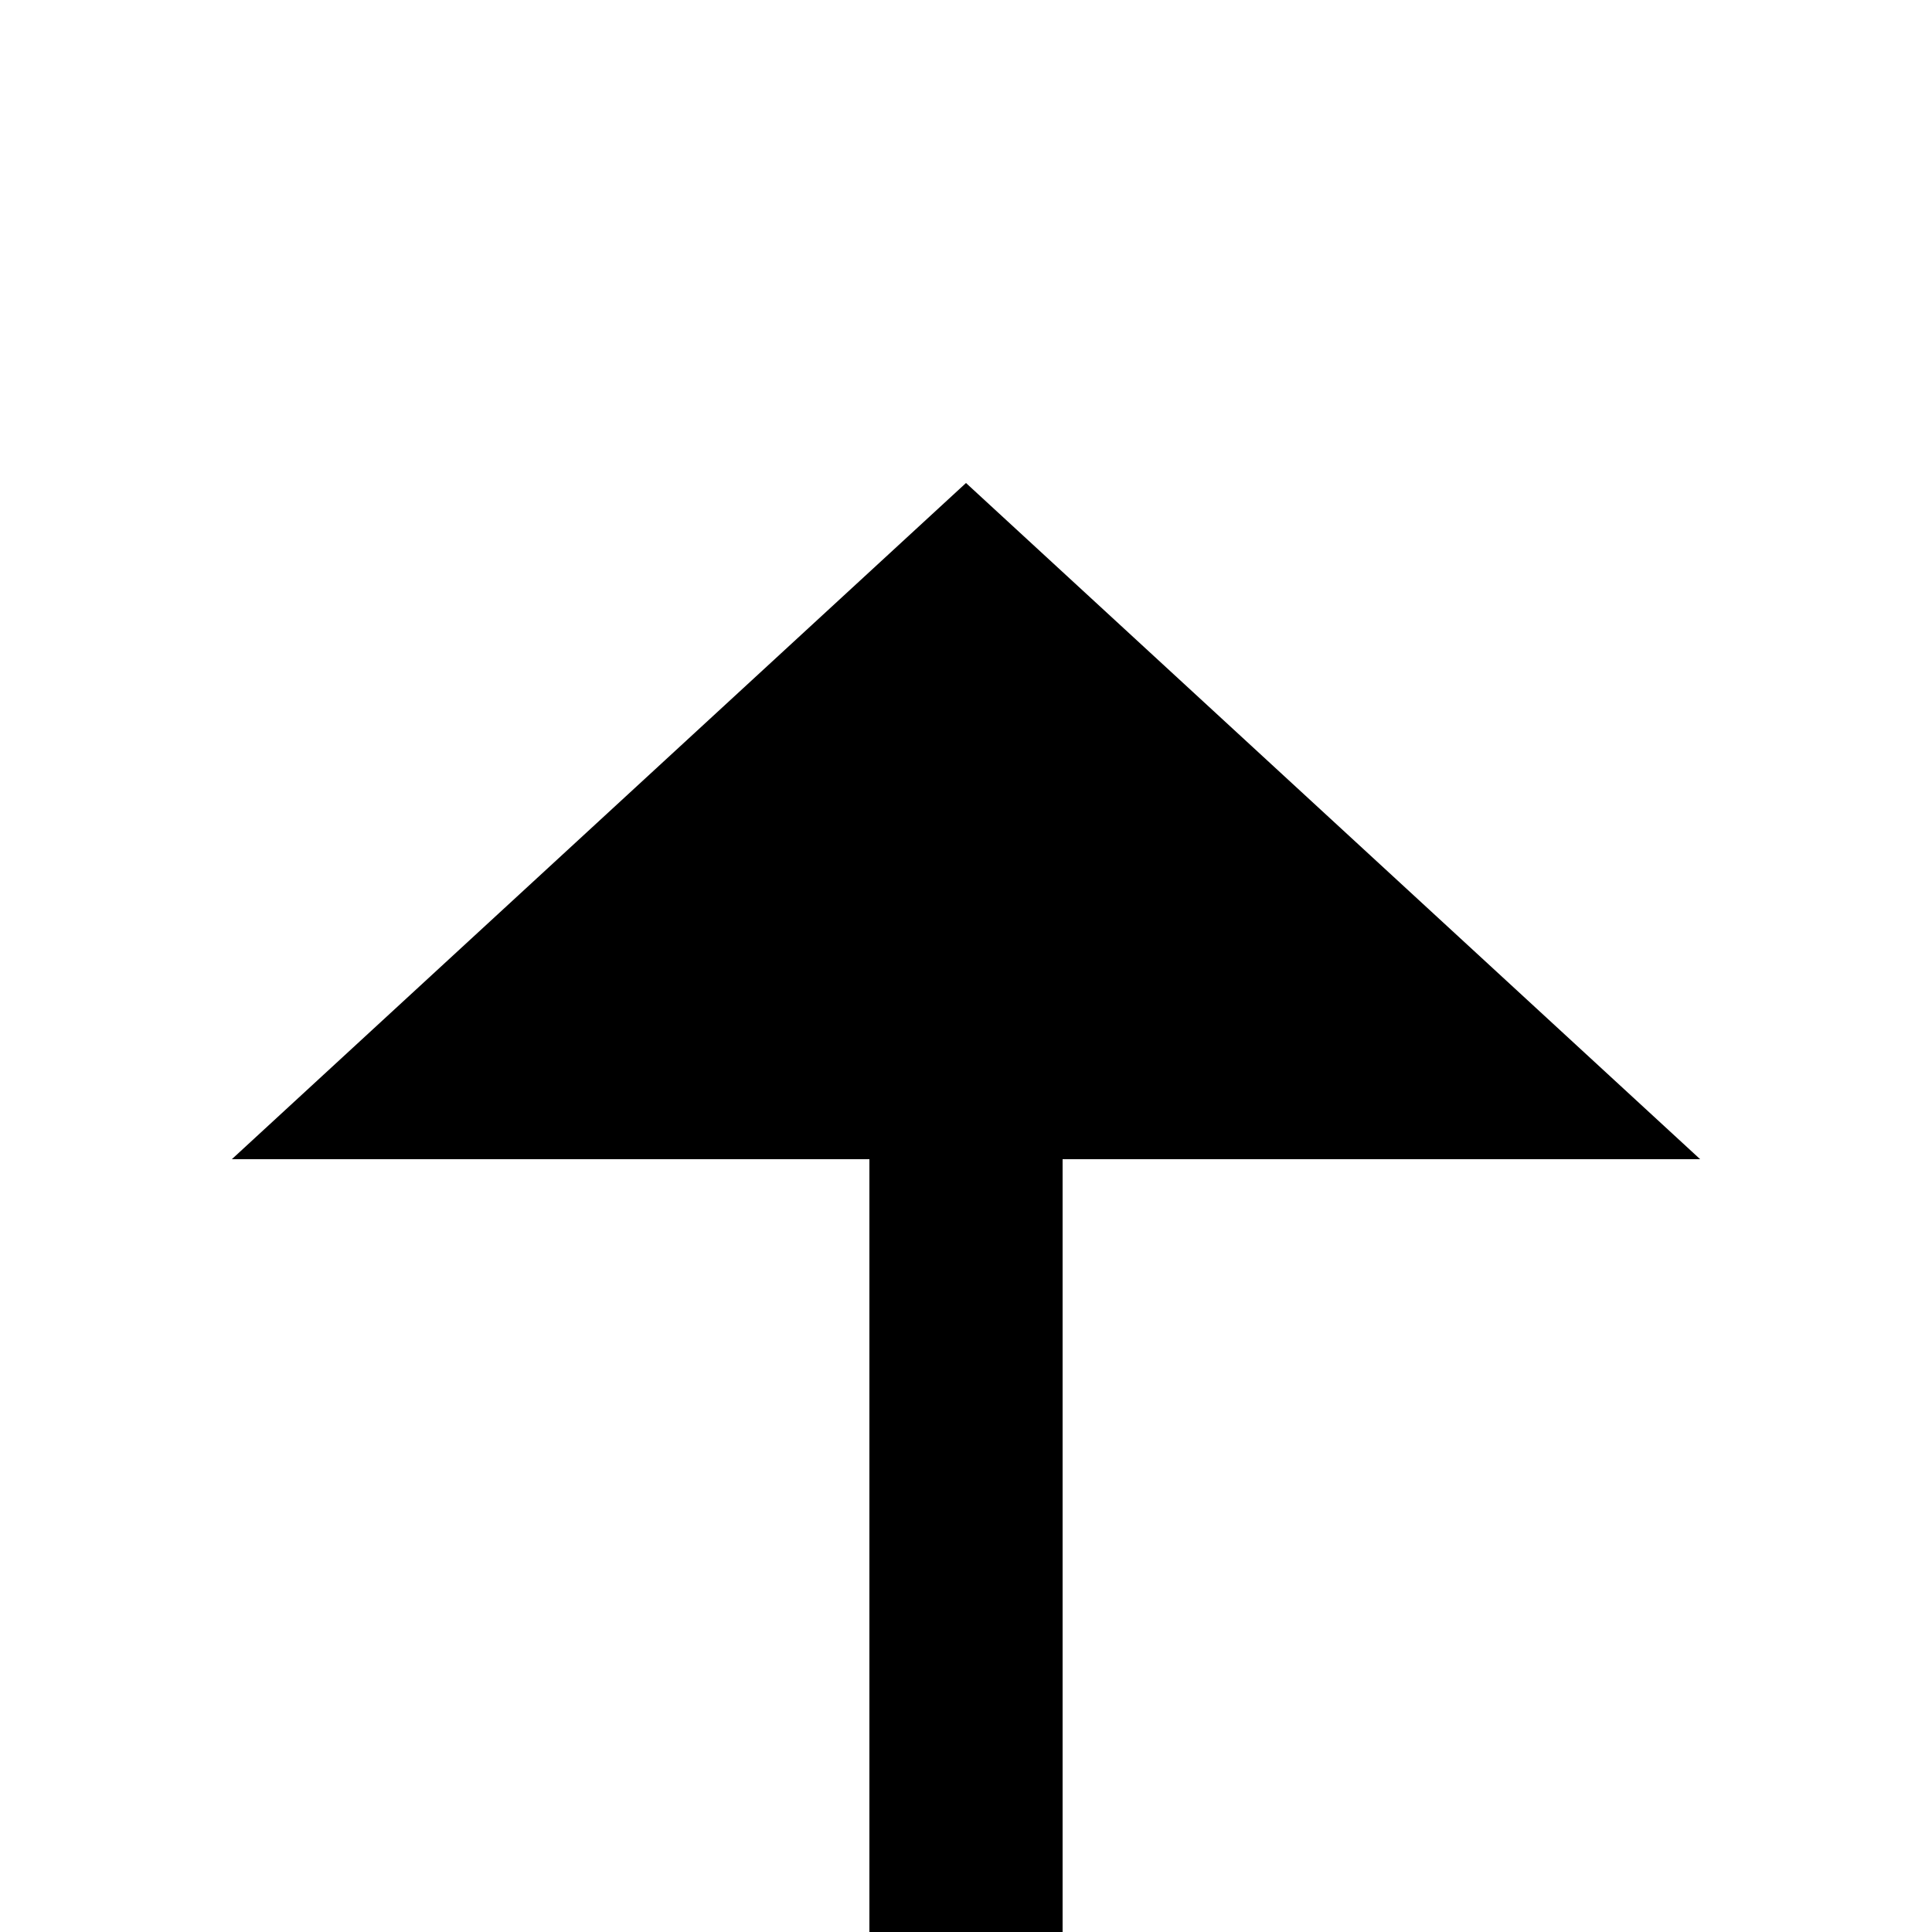
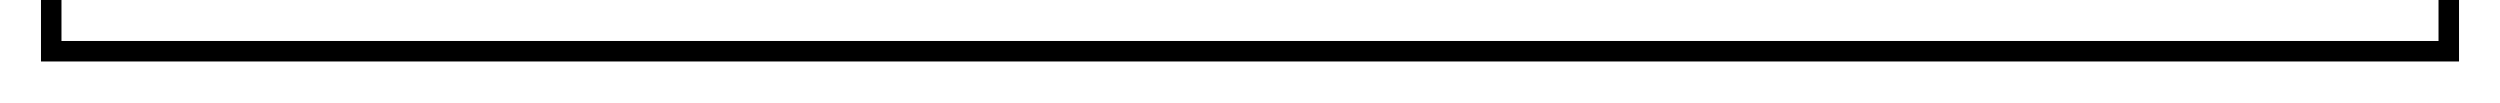
- <svg xmlns="http://www.w3.org/2000/svg" version="1.1" width="20px" height="20px" preserveAspectRatio="xMinYMid meet" viewBox="539 173  20 18">
-   <path d="M 549 218  L 549 183  " stroke-width="2" stroke="#000000" fill="none" />
-   <path d="M 556.6 184  L 549 177  L 541.4 184  L 556.6 184  Z " fill-rule="nonzero" fill="#000000" stroke="none" />
+ <svg xmlns="http://www.w3.org/2000/svg" version="1.1" width="244px" height="10px" preserveAspectRatio="xMinYMid meet" viewBox="310 346  244 8">
+   <path d="M 315 333  L 315 350  L 549 350  L 549 339  " stroke-width="2" stroke="#000000" fill="none" />
+   <path d="M 556.6 340  L 549 333  L 541.4 340  L 556.6 340  Z " fill-rule="nonzero" fill="#000000" stroke="none" />
</svg>
